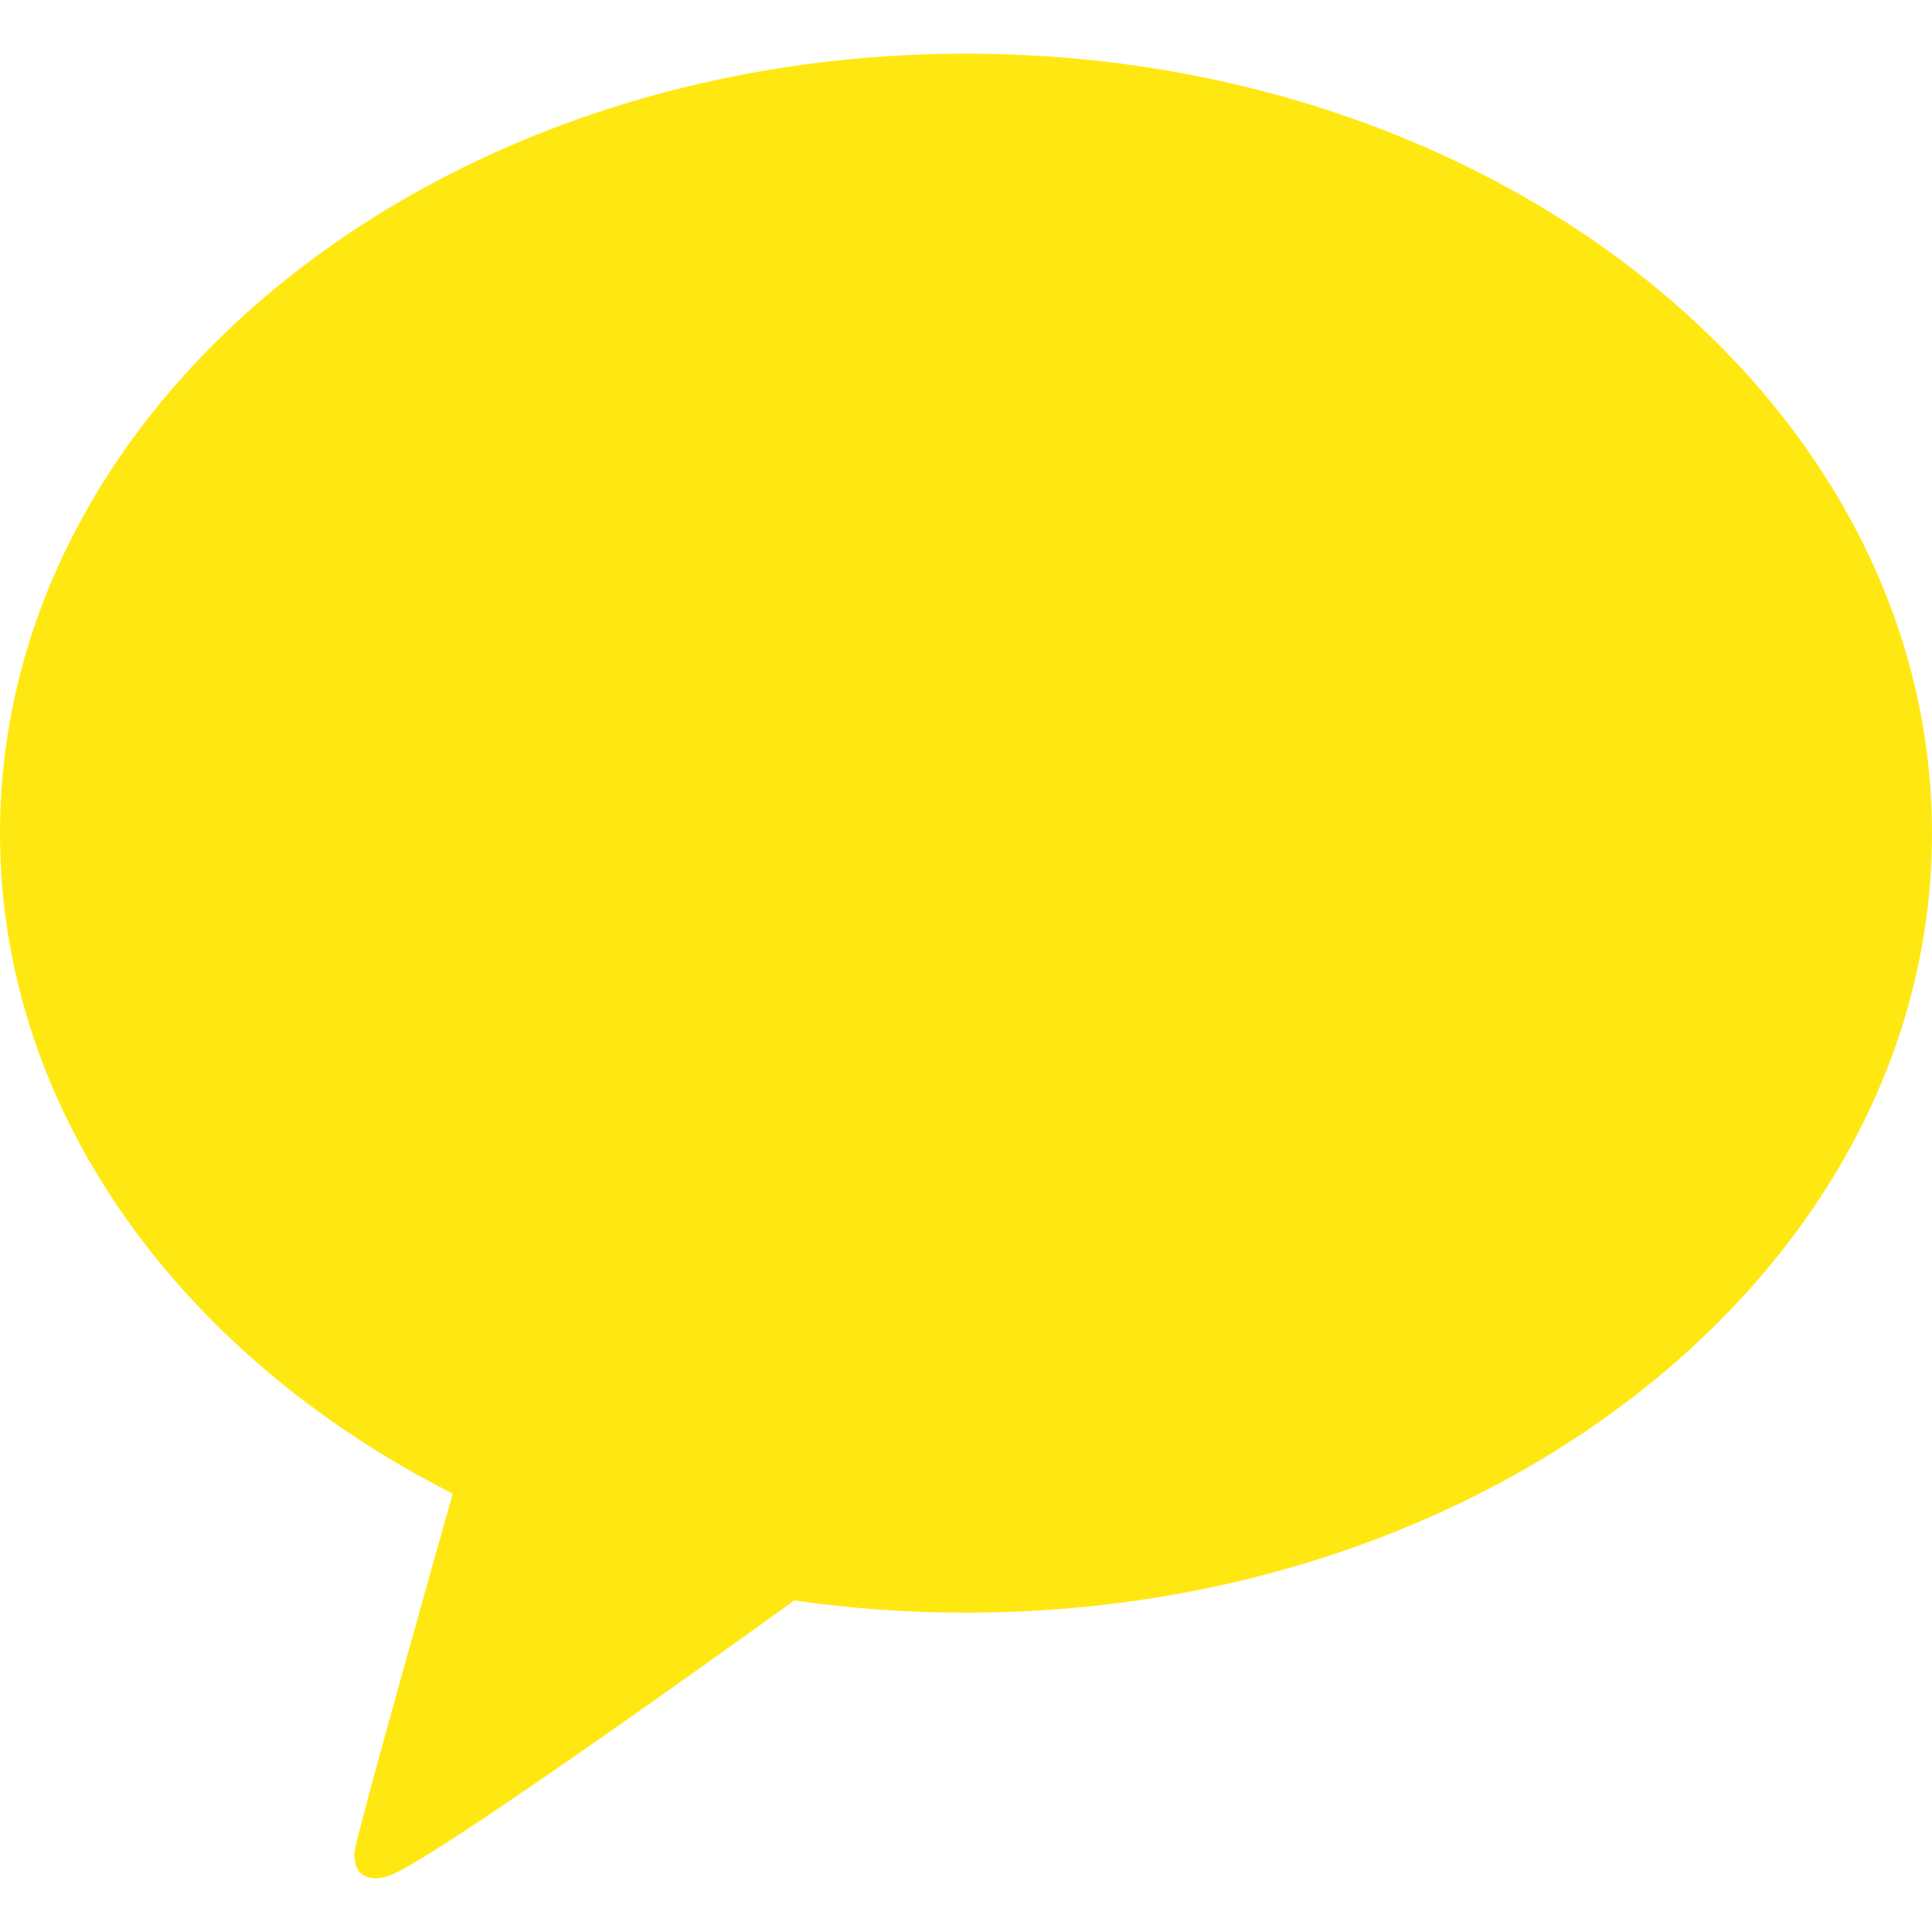
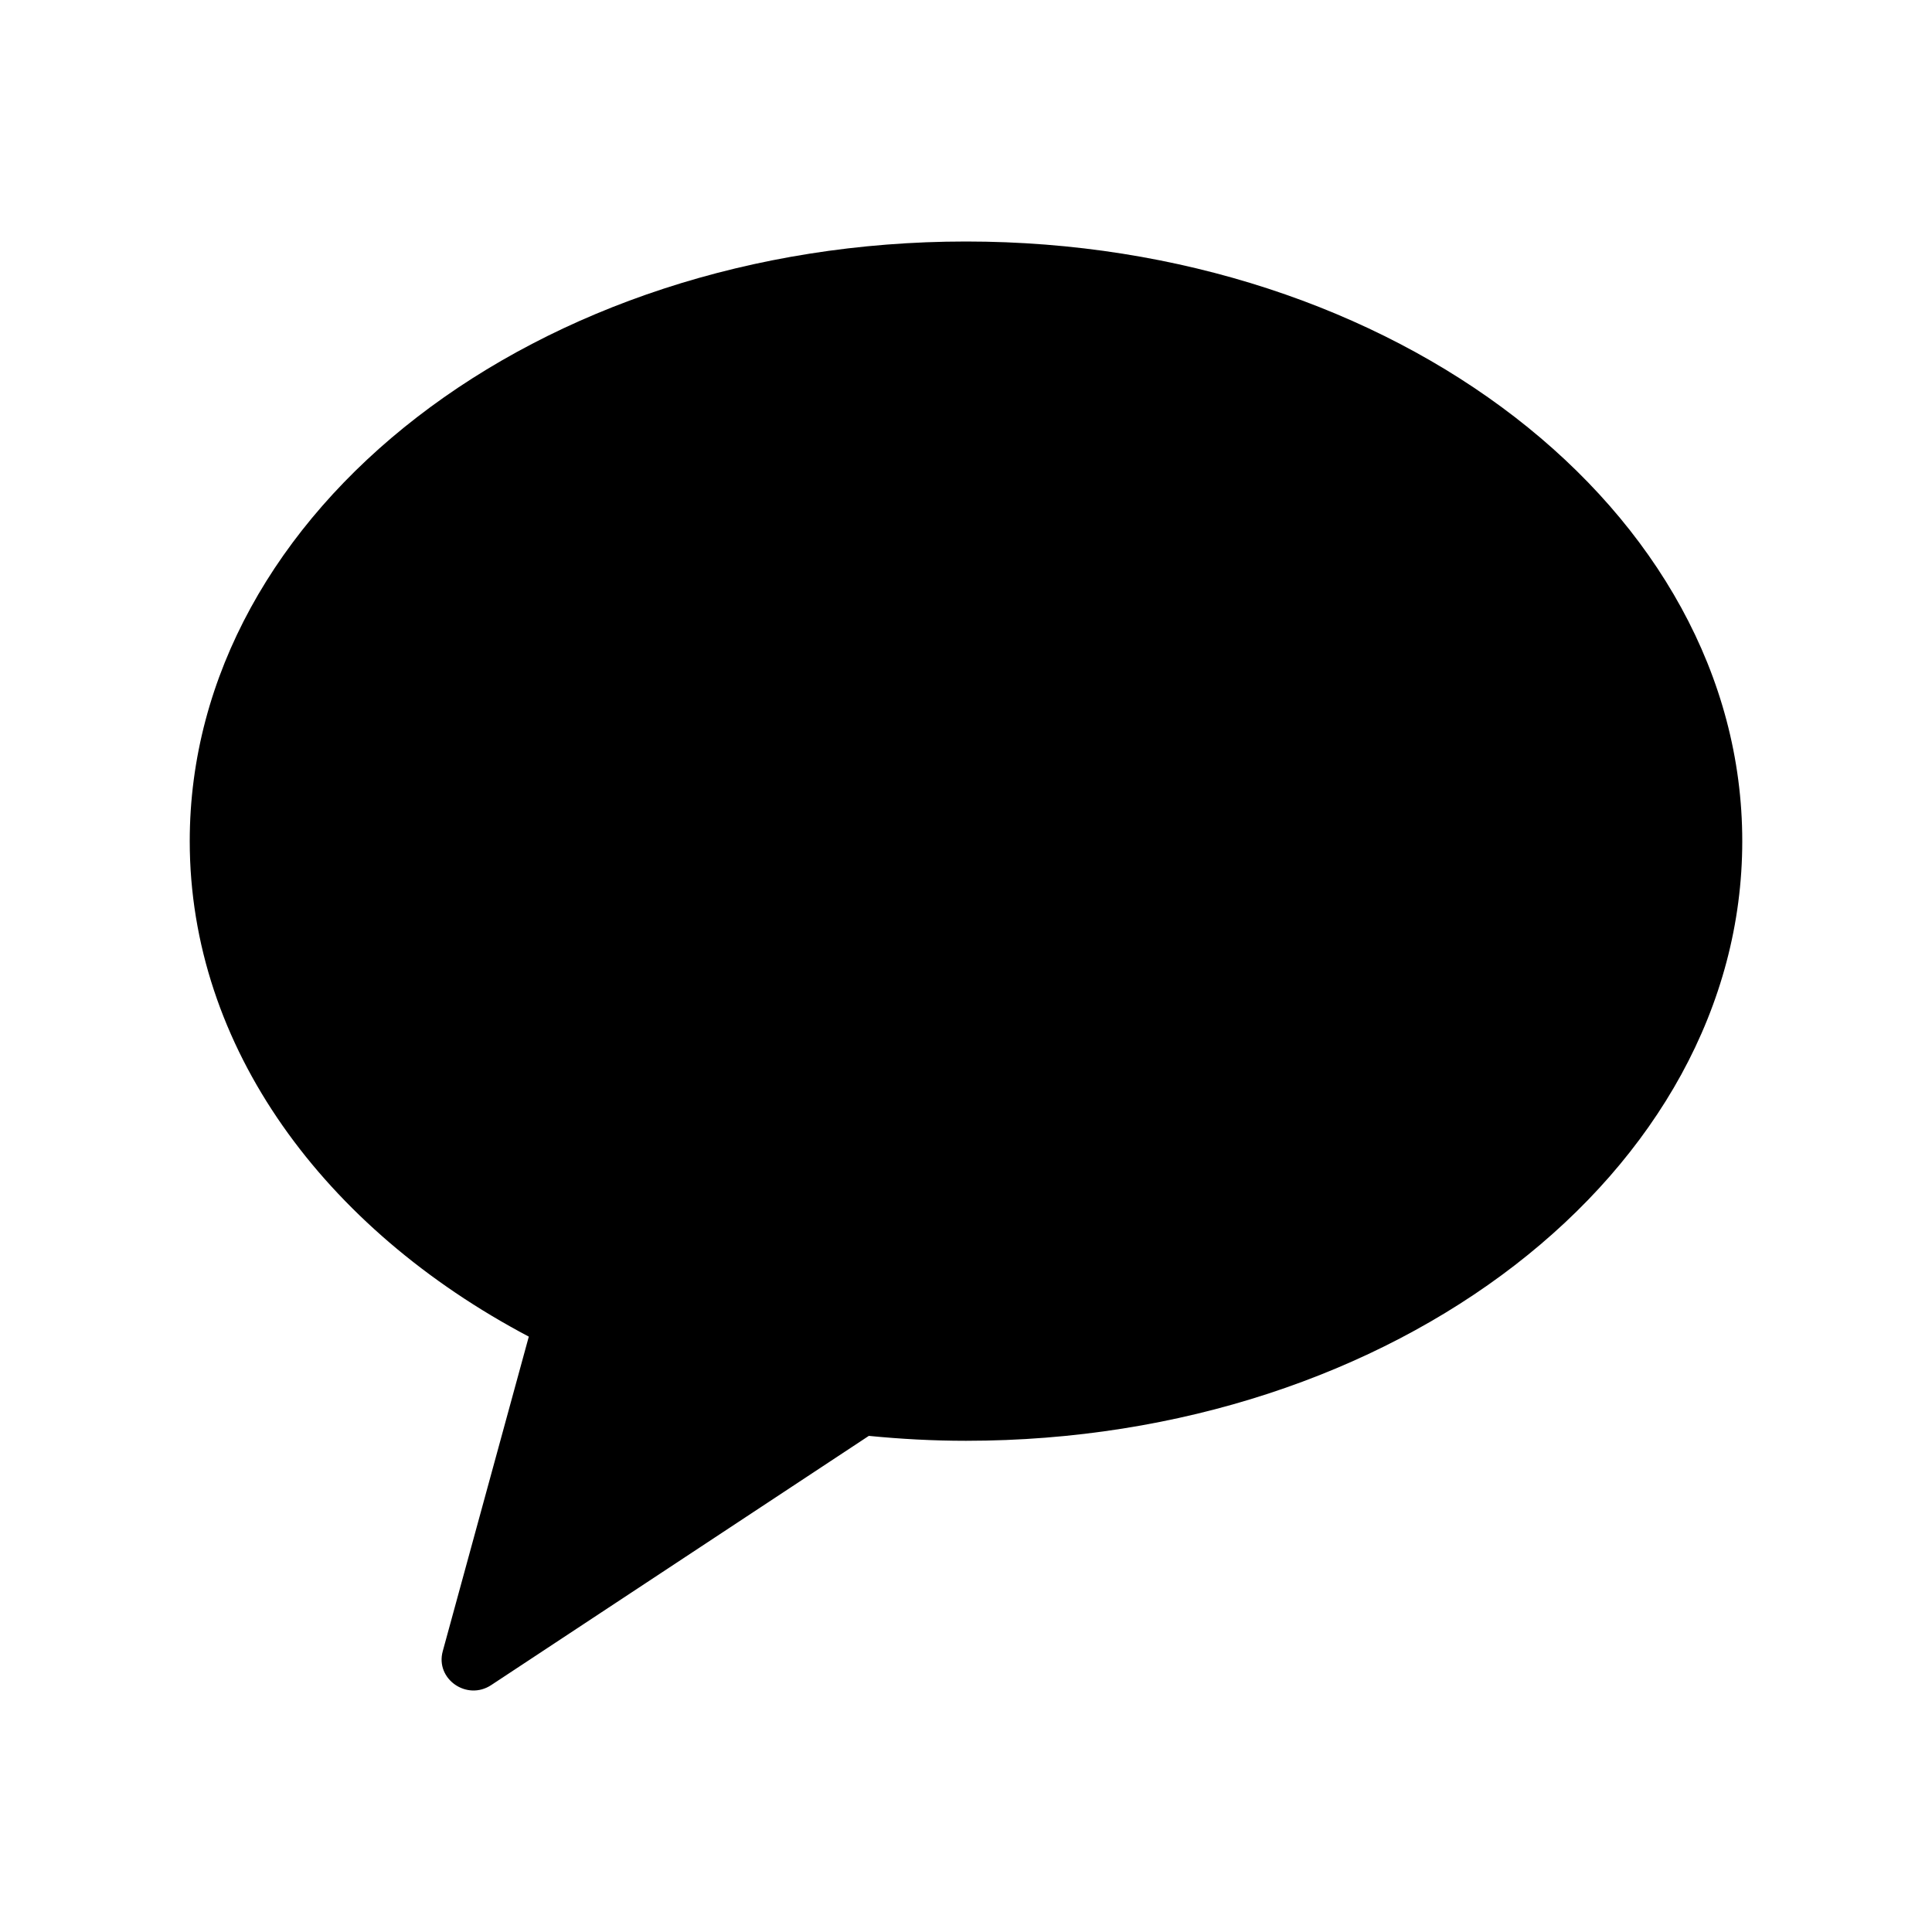
- <svg xmlns="http://www.w3.org/2000/svg" width="18" height="18" viewBox="0 0 18 18" fill="none">
-   <path d="M9 0.5C4.029 0.5 0 3.752 0 7.763C0 10.356 1.684 12.631 4.218 13.916C4.081 14.402 3.333 17.046 3.303 17.254C3.303 17.254 3.285 17.41 3.384 17.47C3.482 17.529 3.598 17.483 3.598 17.483C3.882 17.443 6.882 15.285 7.401 14.911C7.92 14.986 8.454 15.025 9 15.025C13.971 15.025 18 11.774 18 7.763C18 3.752 13.971 0.5 9 0.5Z" fill="#FFE812" />
+ <svg xmlns="http://www.w3.org/2000/svg" width="24" height="24" viewBox="0 0 24 24" fill="none">
+   <path fill-rule="evenodd" clip-rule="evenodd" d="M12 3C6.674 3 2.357 6.335 2.357 10.449C2.357 13.007 4.027 15.262 6.569 16.604L5.5 20.512C5.405 20.857 5.8 21.133 6.103 20.932L10.793 17.837C11.189 17.876 11.591 17.898 12 17.898C17.326 17.898 21.643 14.563 21.643 10.449C21.643 6.335 17.326 3 12 3Z" fill="black" />
</svg>
